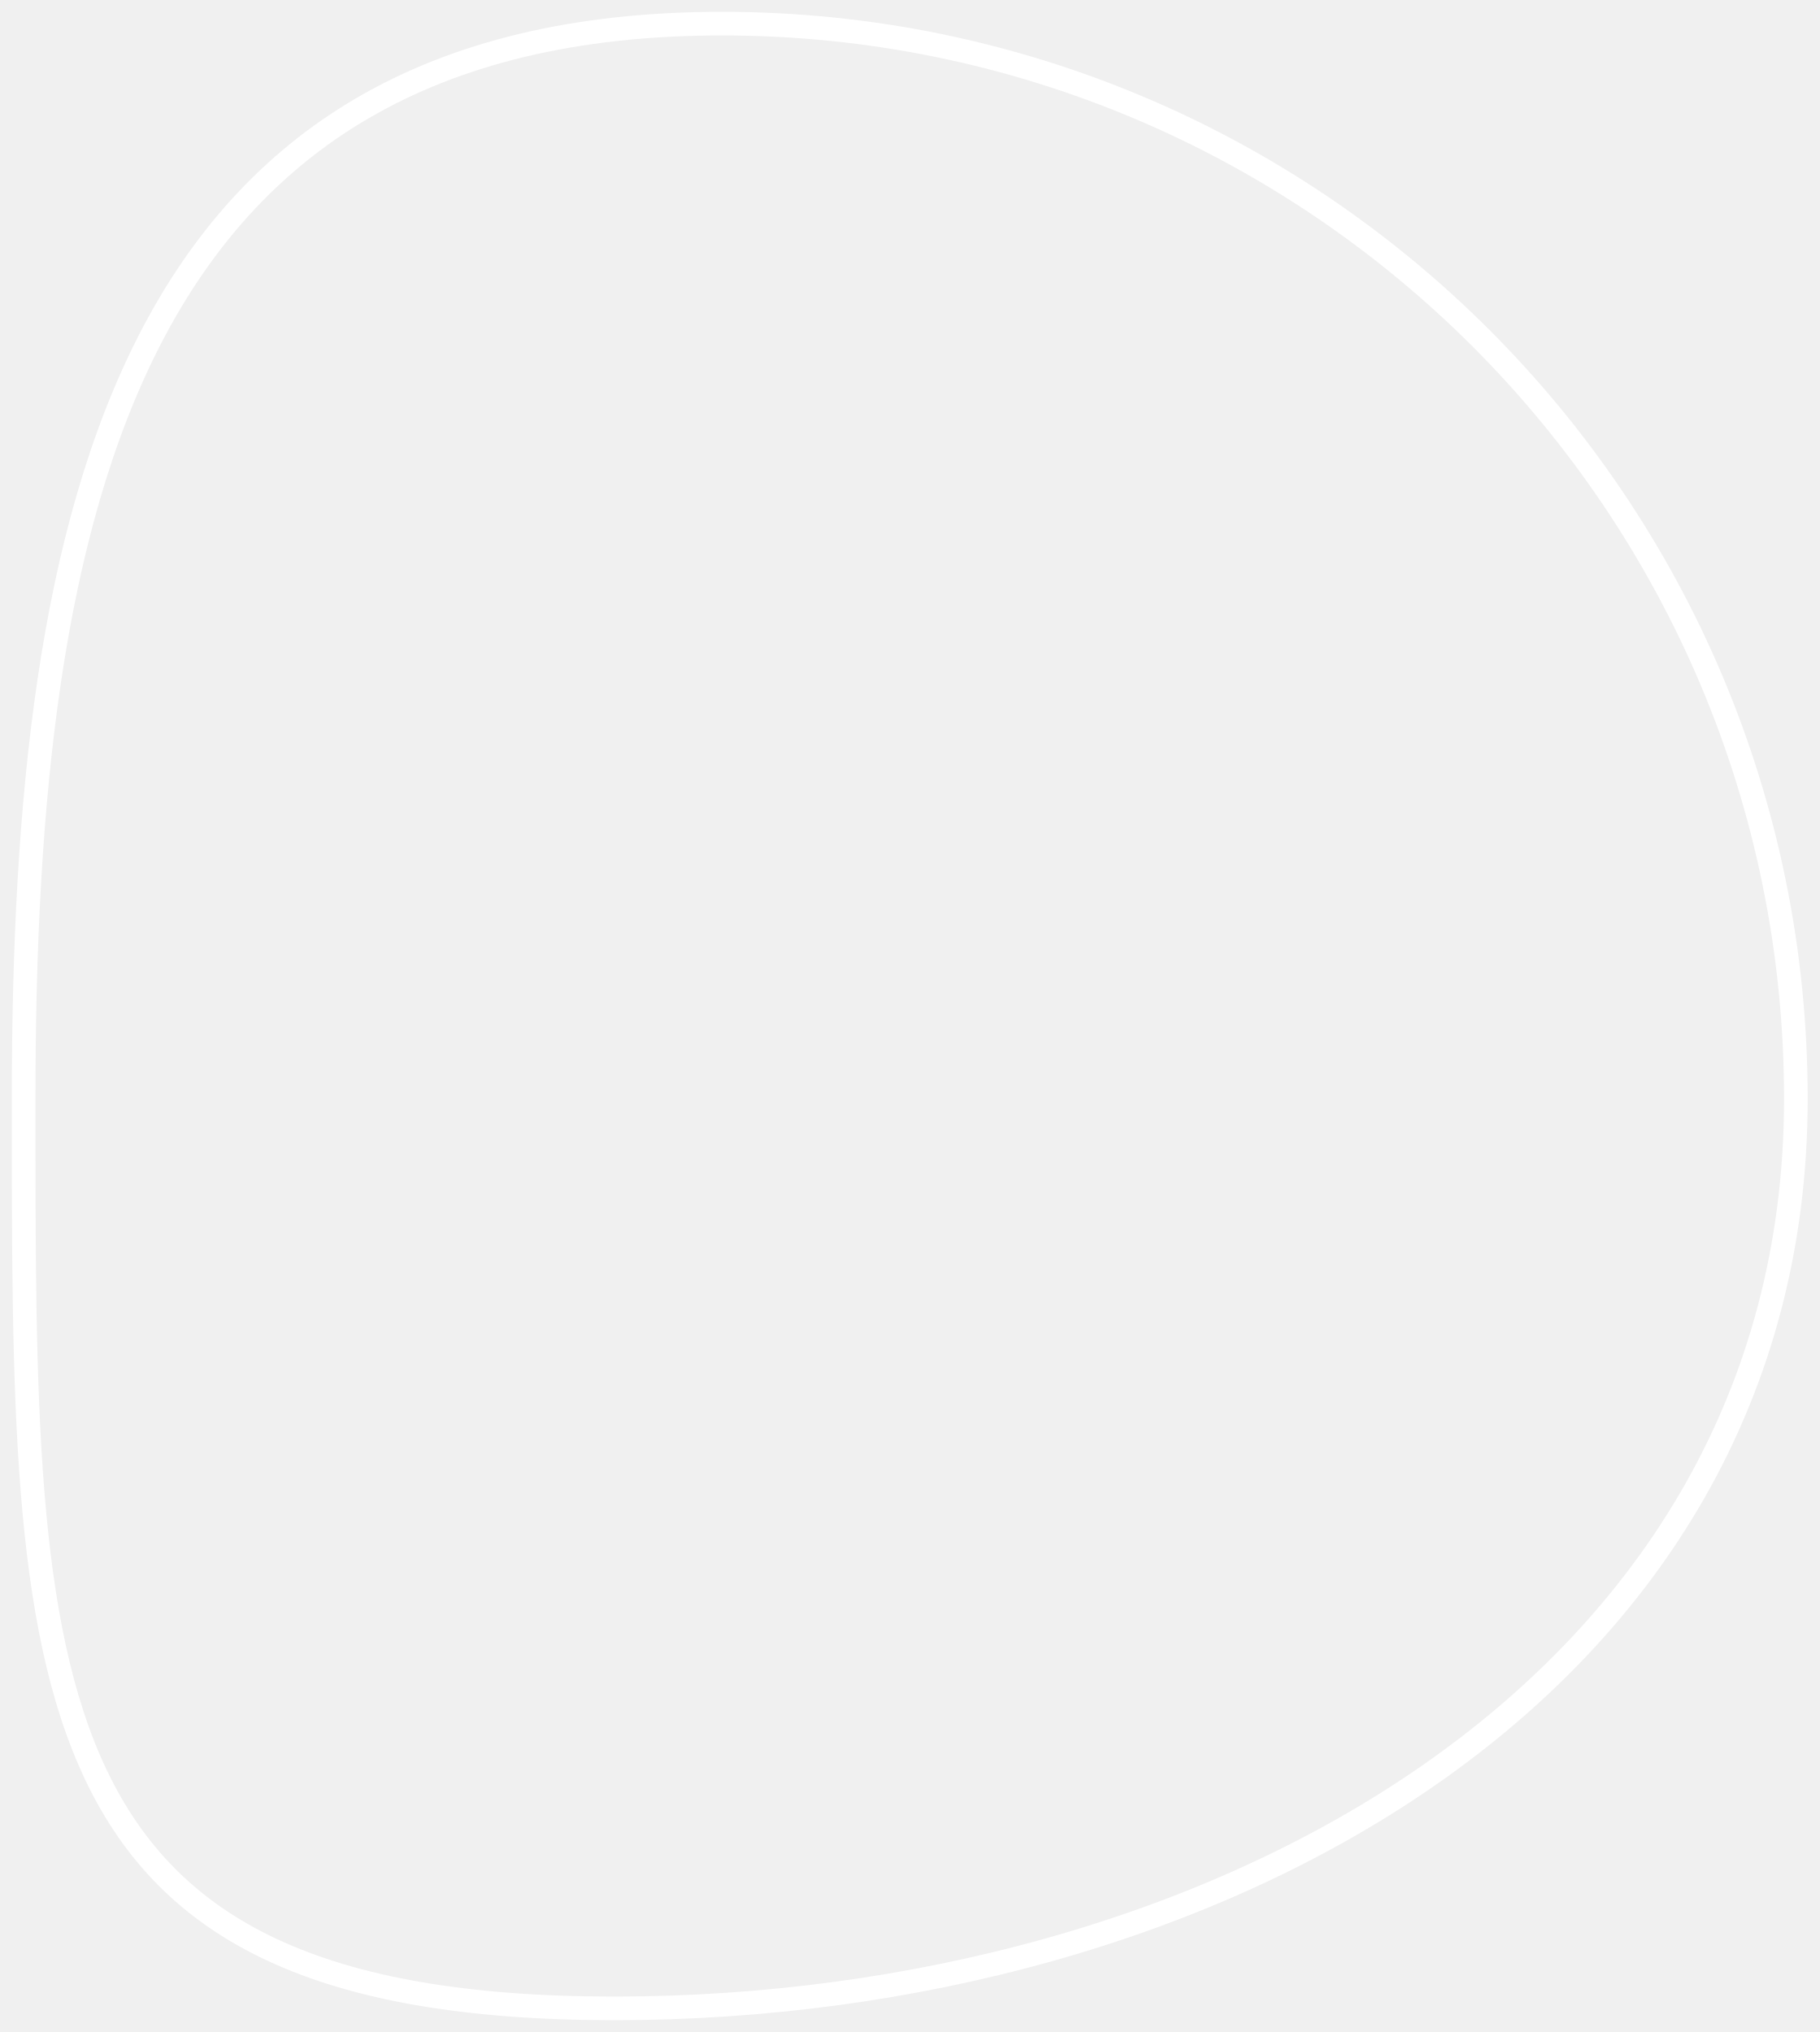
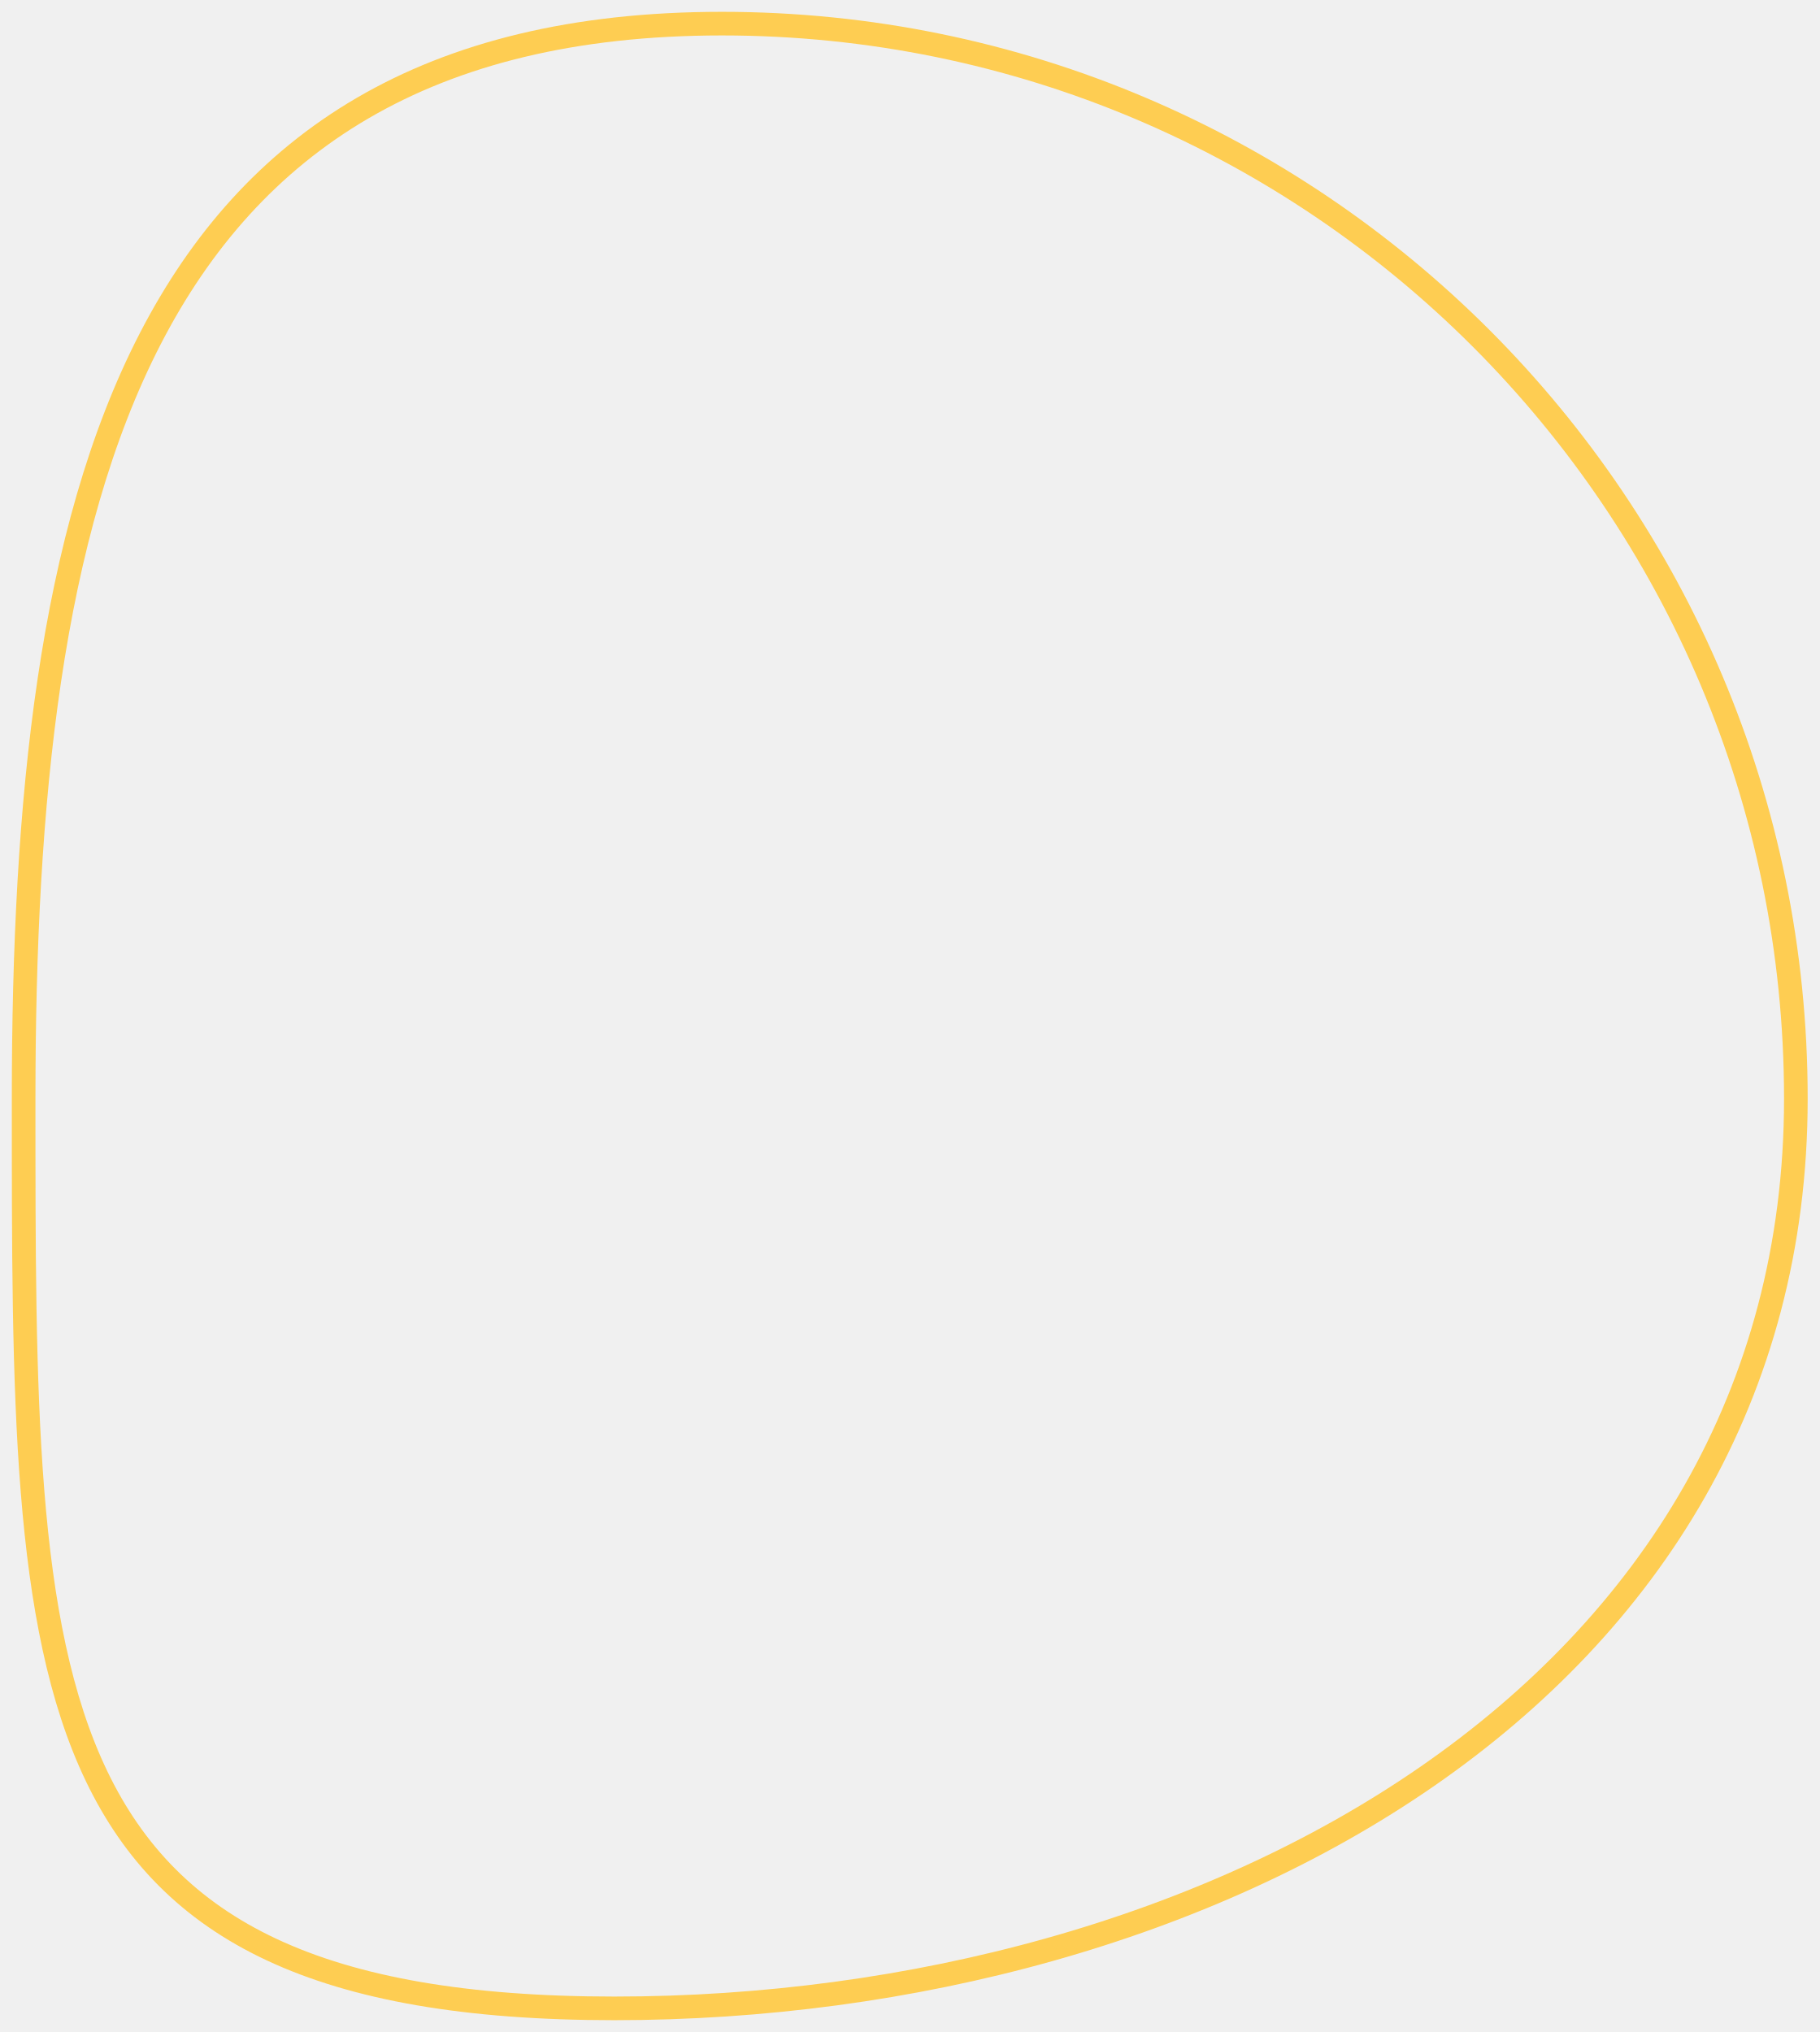
<svg xmlns="http://www.w3.org/2000/svg" width="77px" height="86px" viewBox="0 0 77 86" version="1.1">
  <defs />
  <g id="Artboard" stroke="none" vector-effect="non-scaling-stroke" stroke-width="1" fill="none" fill-rule="evenodd" transform="translate(-29, -4)">
-     <path d="M55,89 C80.1,89 105,75.629 105,50.5 C105,25.371 84.653,5 59.553,5 C34.453,5 30,25.371 30,50.5 C30,75.629 29.9,89 55,89 Z" id="Oval" stroke="#FFFFFF" />
+     <path d="M55,89 C80.1,89 105,75.629 105,50.5 C105,25.371 84.653,5 59.553,5 C34.453,5 30,25.371 30,50.5 C30,75.629 29.9,89 55,89 Z" id="Oval" stroke="#FECD52" />
  </g>
</svg>
